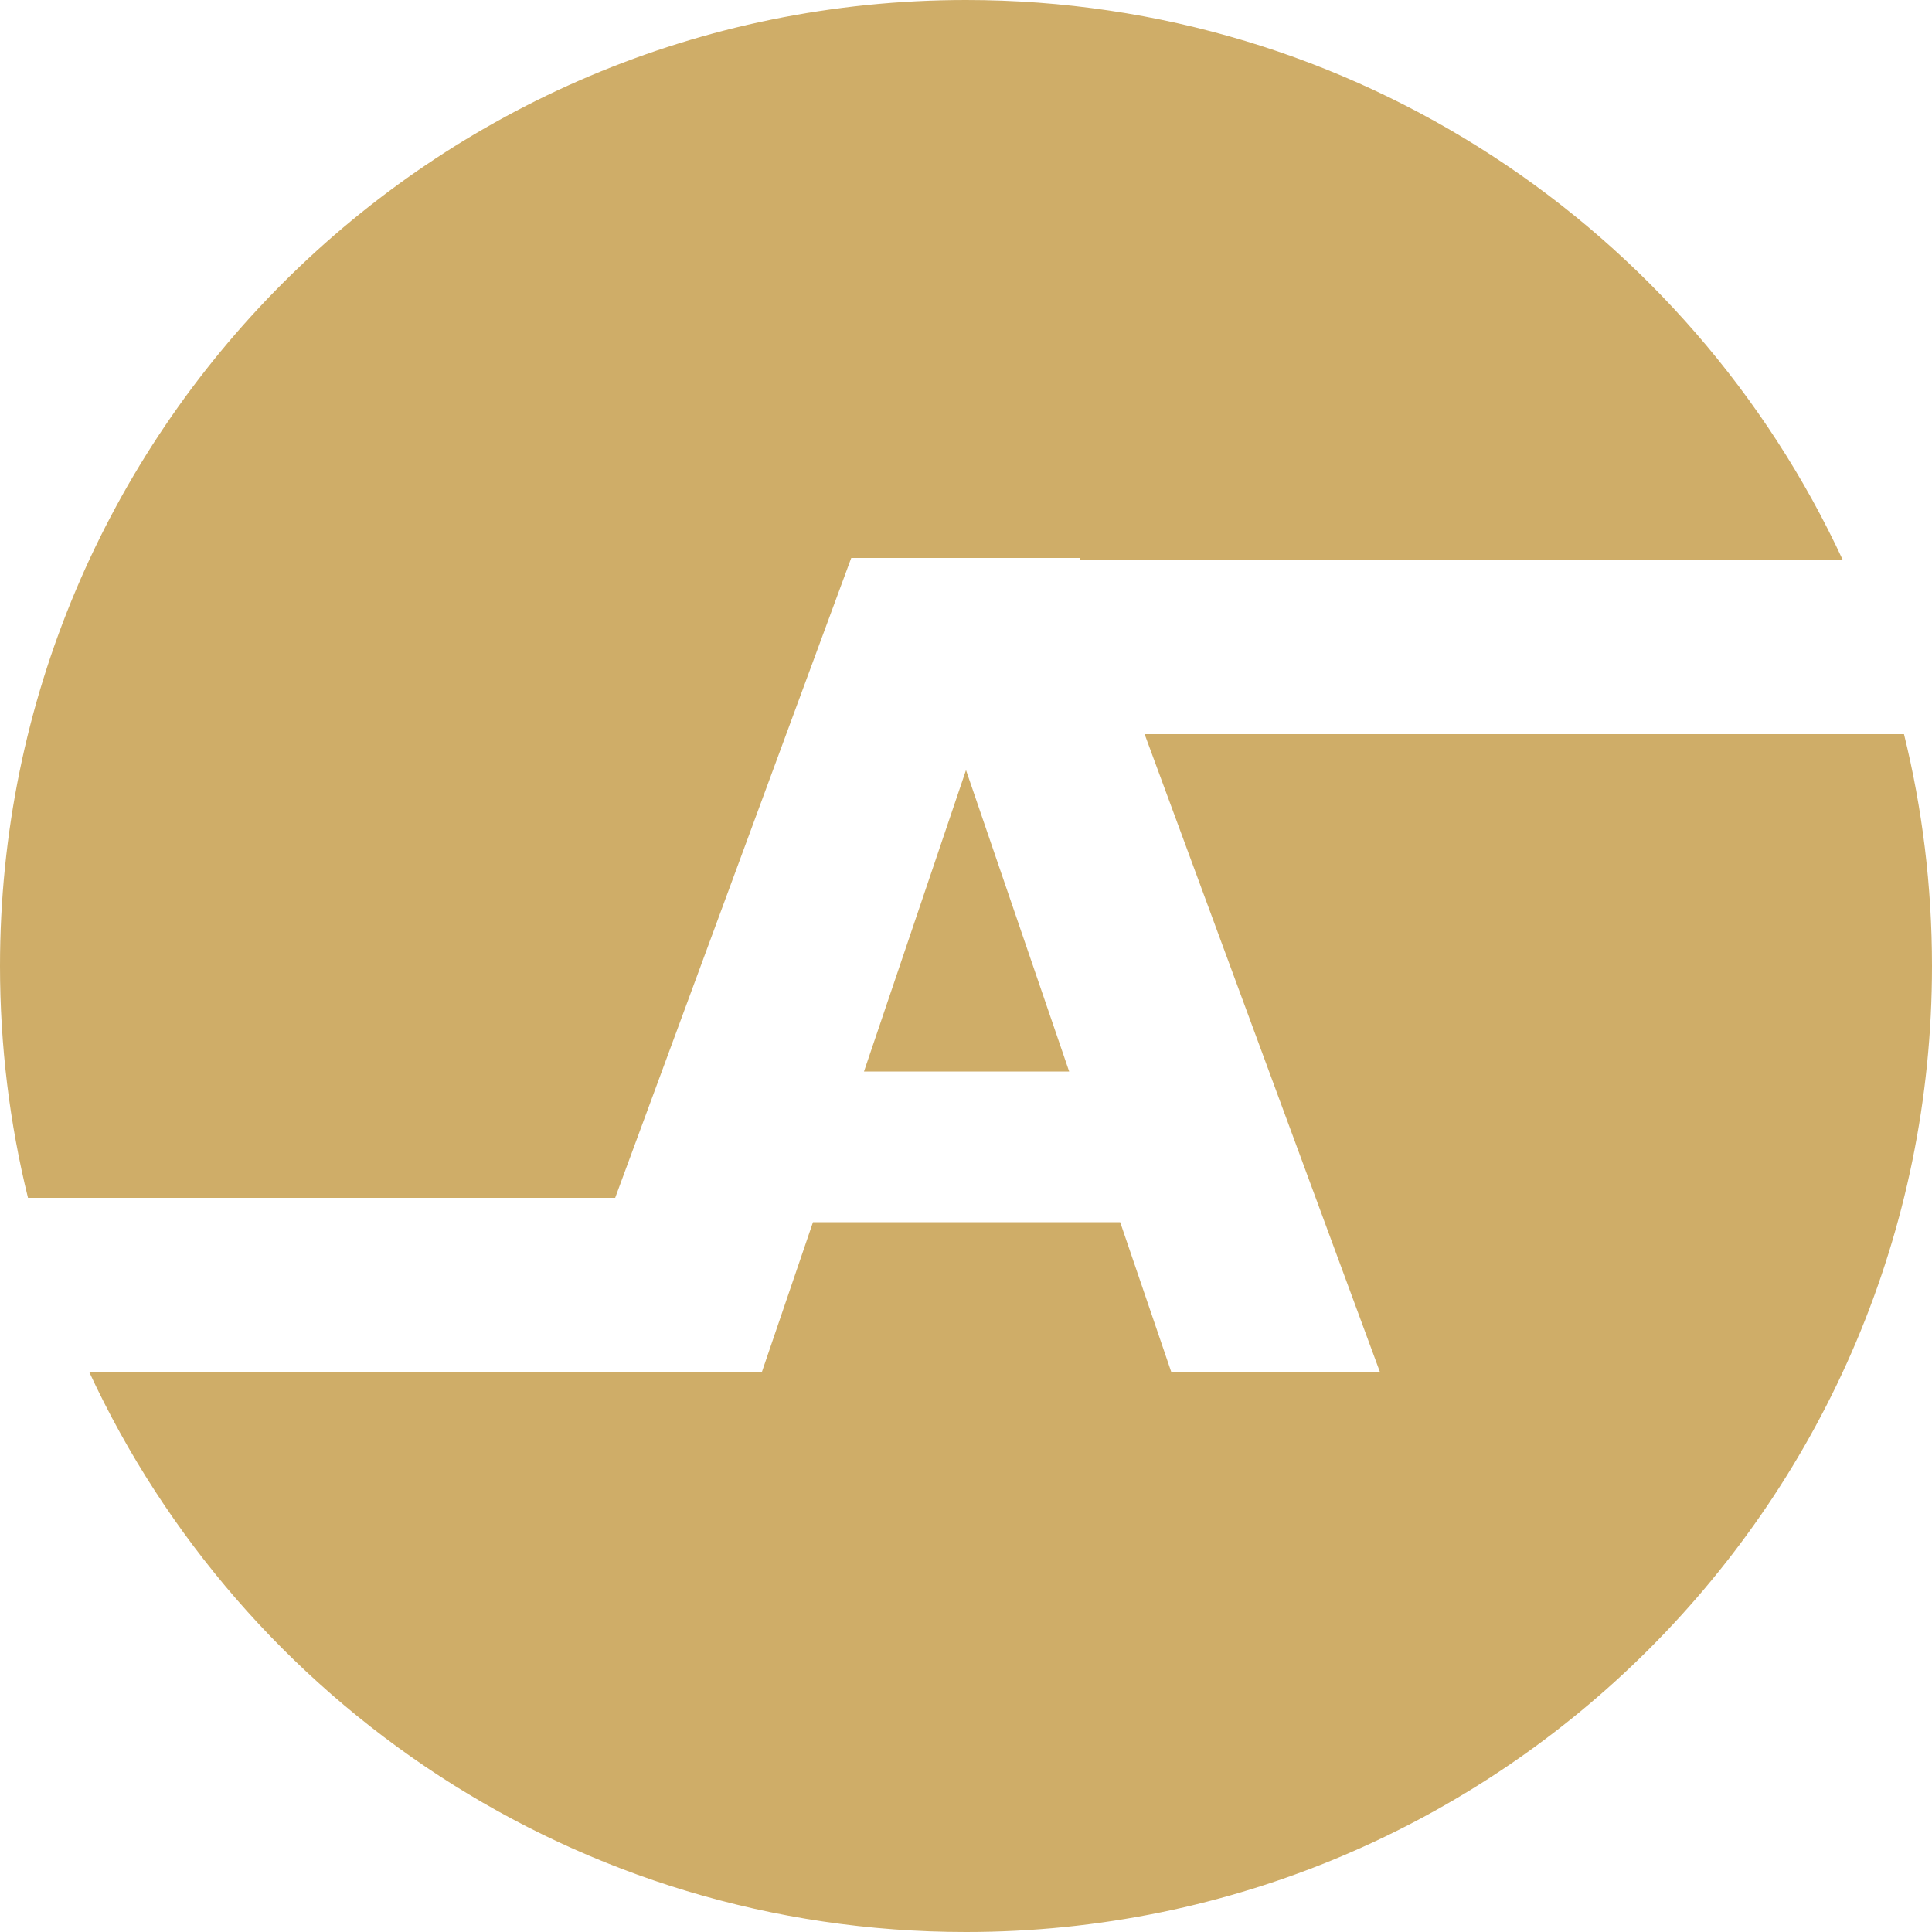
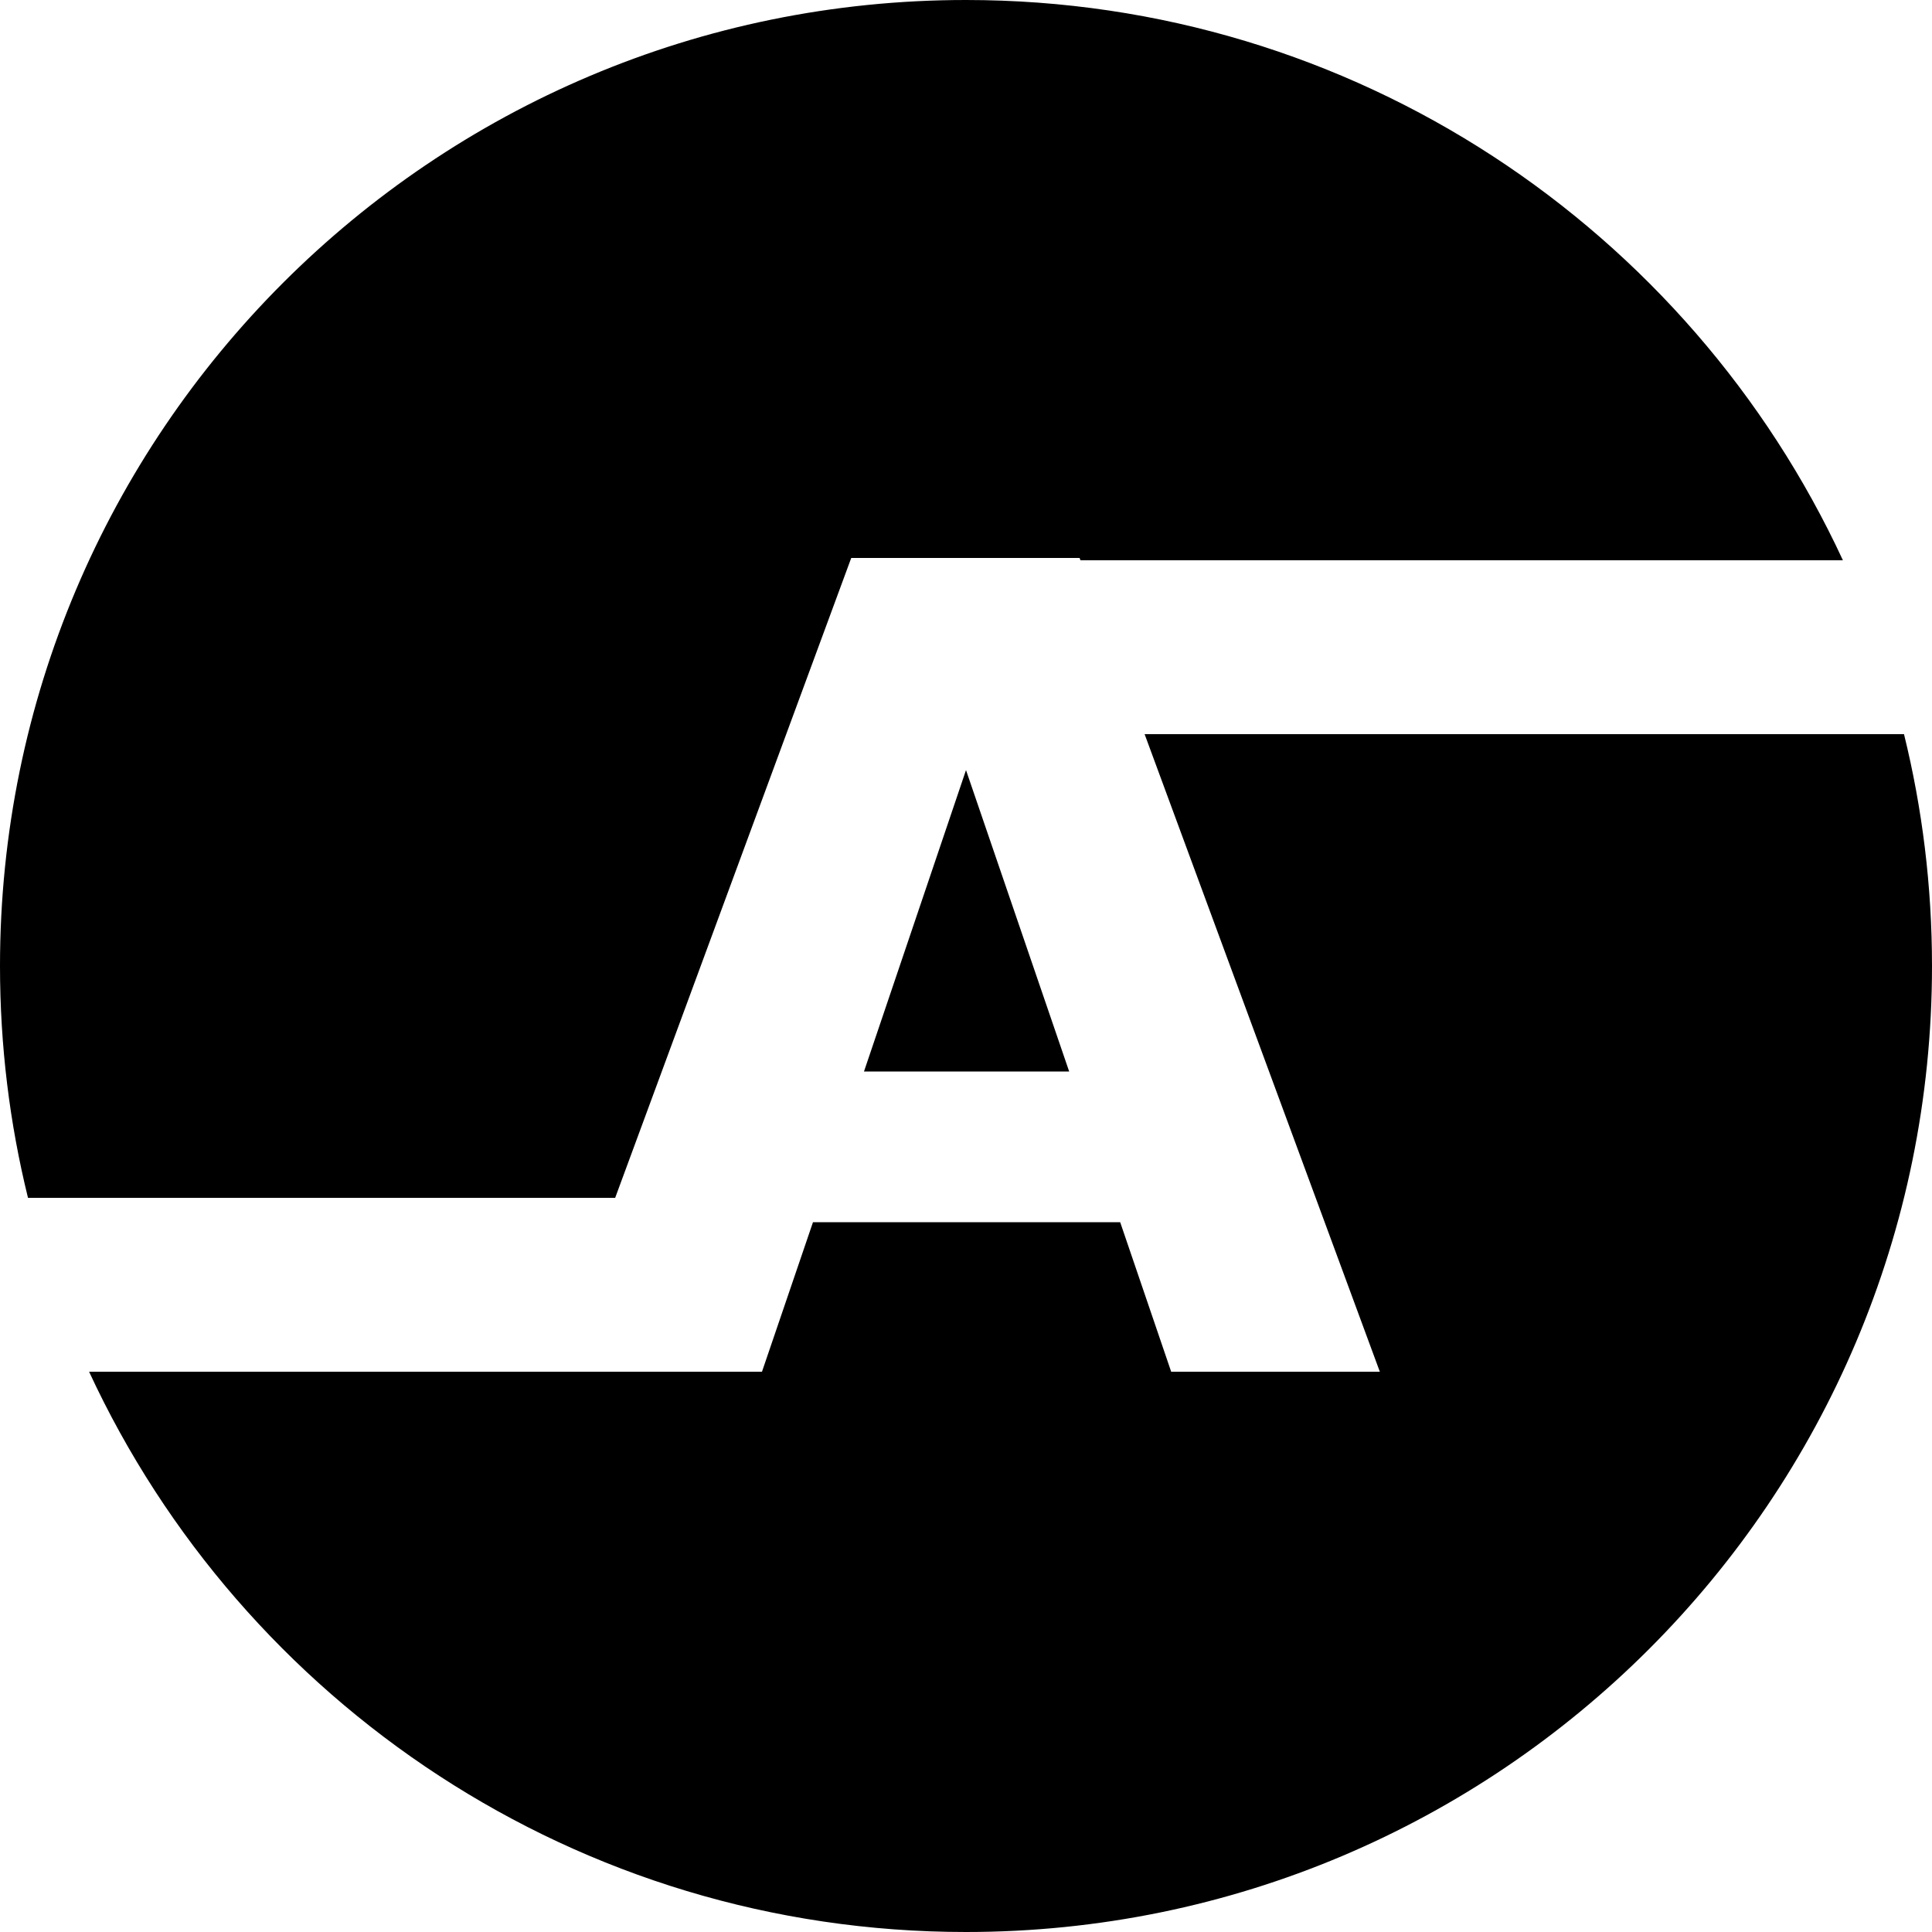
<svg xmlns="http://www.w3.org/2000/svg" width="100px" height="100px" viewBox="0 0 100 100" version="1.1">
-   <g id="Page-1" stroke="none" stroke-width="1" fill="none" fill-rule="evenodd">
-     <g id="Logo-doodles" transform="translate(-171, -330)" fill="#CFAD68">
+   <g id="Page-1" stroke="none" stroke-width="1">
+     <g id="Logo-doodles" transform="translate(-171, -330)">
      <path d="M211.755,368 L199.58,401 L210.38,401 L213.02,393.26 L228.92,393.26 L231.56,401 L233,401 L266.389,401 L266.389,401 C258.454,418.123 241.114,430 221,430 C193.386,430 171,407.614 171,380 C171,375.863 171.502,371.844 172.449,368 L211.755,368 Z M215.076,359 L175.611,359 C183.546,341.877 200.886,330 221,330 C248.614,330 271,352.386 271,380 C271,384.137 270.498,388.156 269.551,392 L239.159,392 L226.94,358.88 L215.12,358.88 L215.076,359 Z M226.28,385.46 L215.66,385.46 L221,369.86 L226.28,385.46 Z" id="aurei_logo_2.1" transform="translate(221, 380) scale(-1, 1) translate(-221, -380) " />
    </g>
  </g>
</svg>
